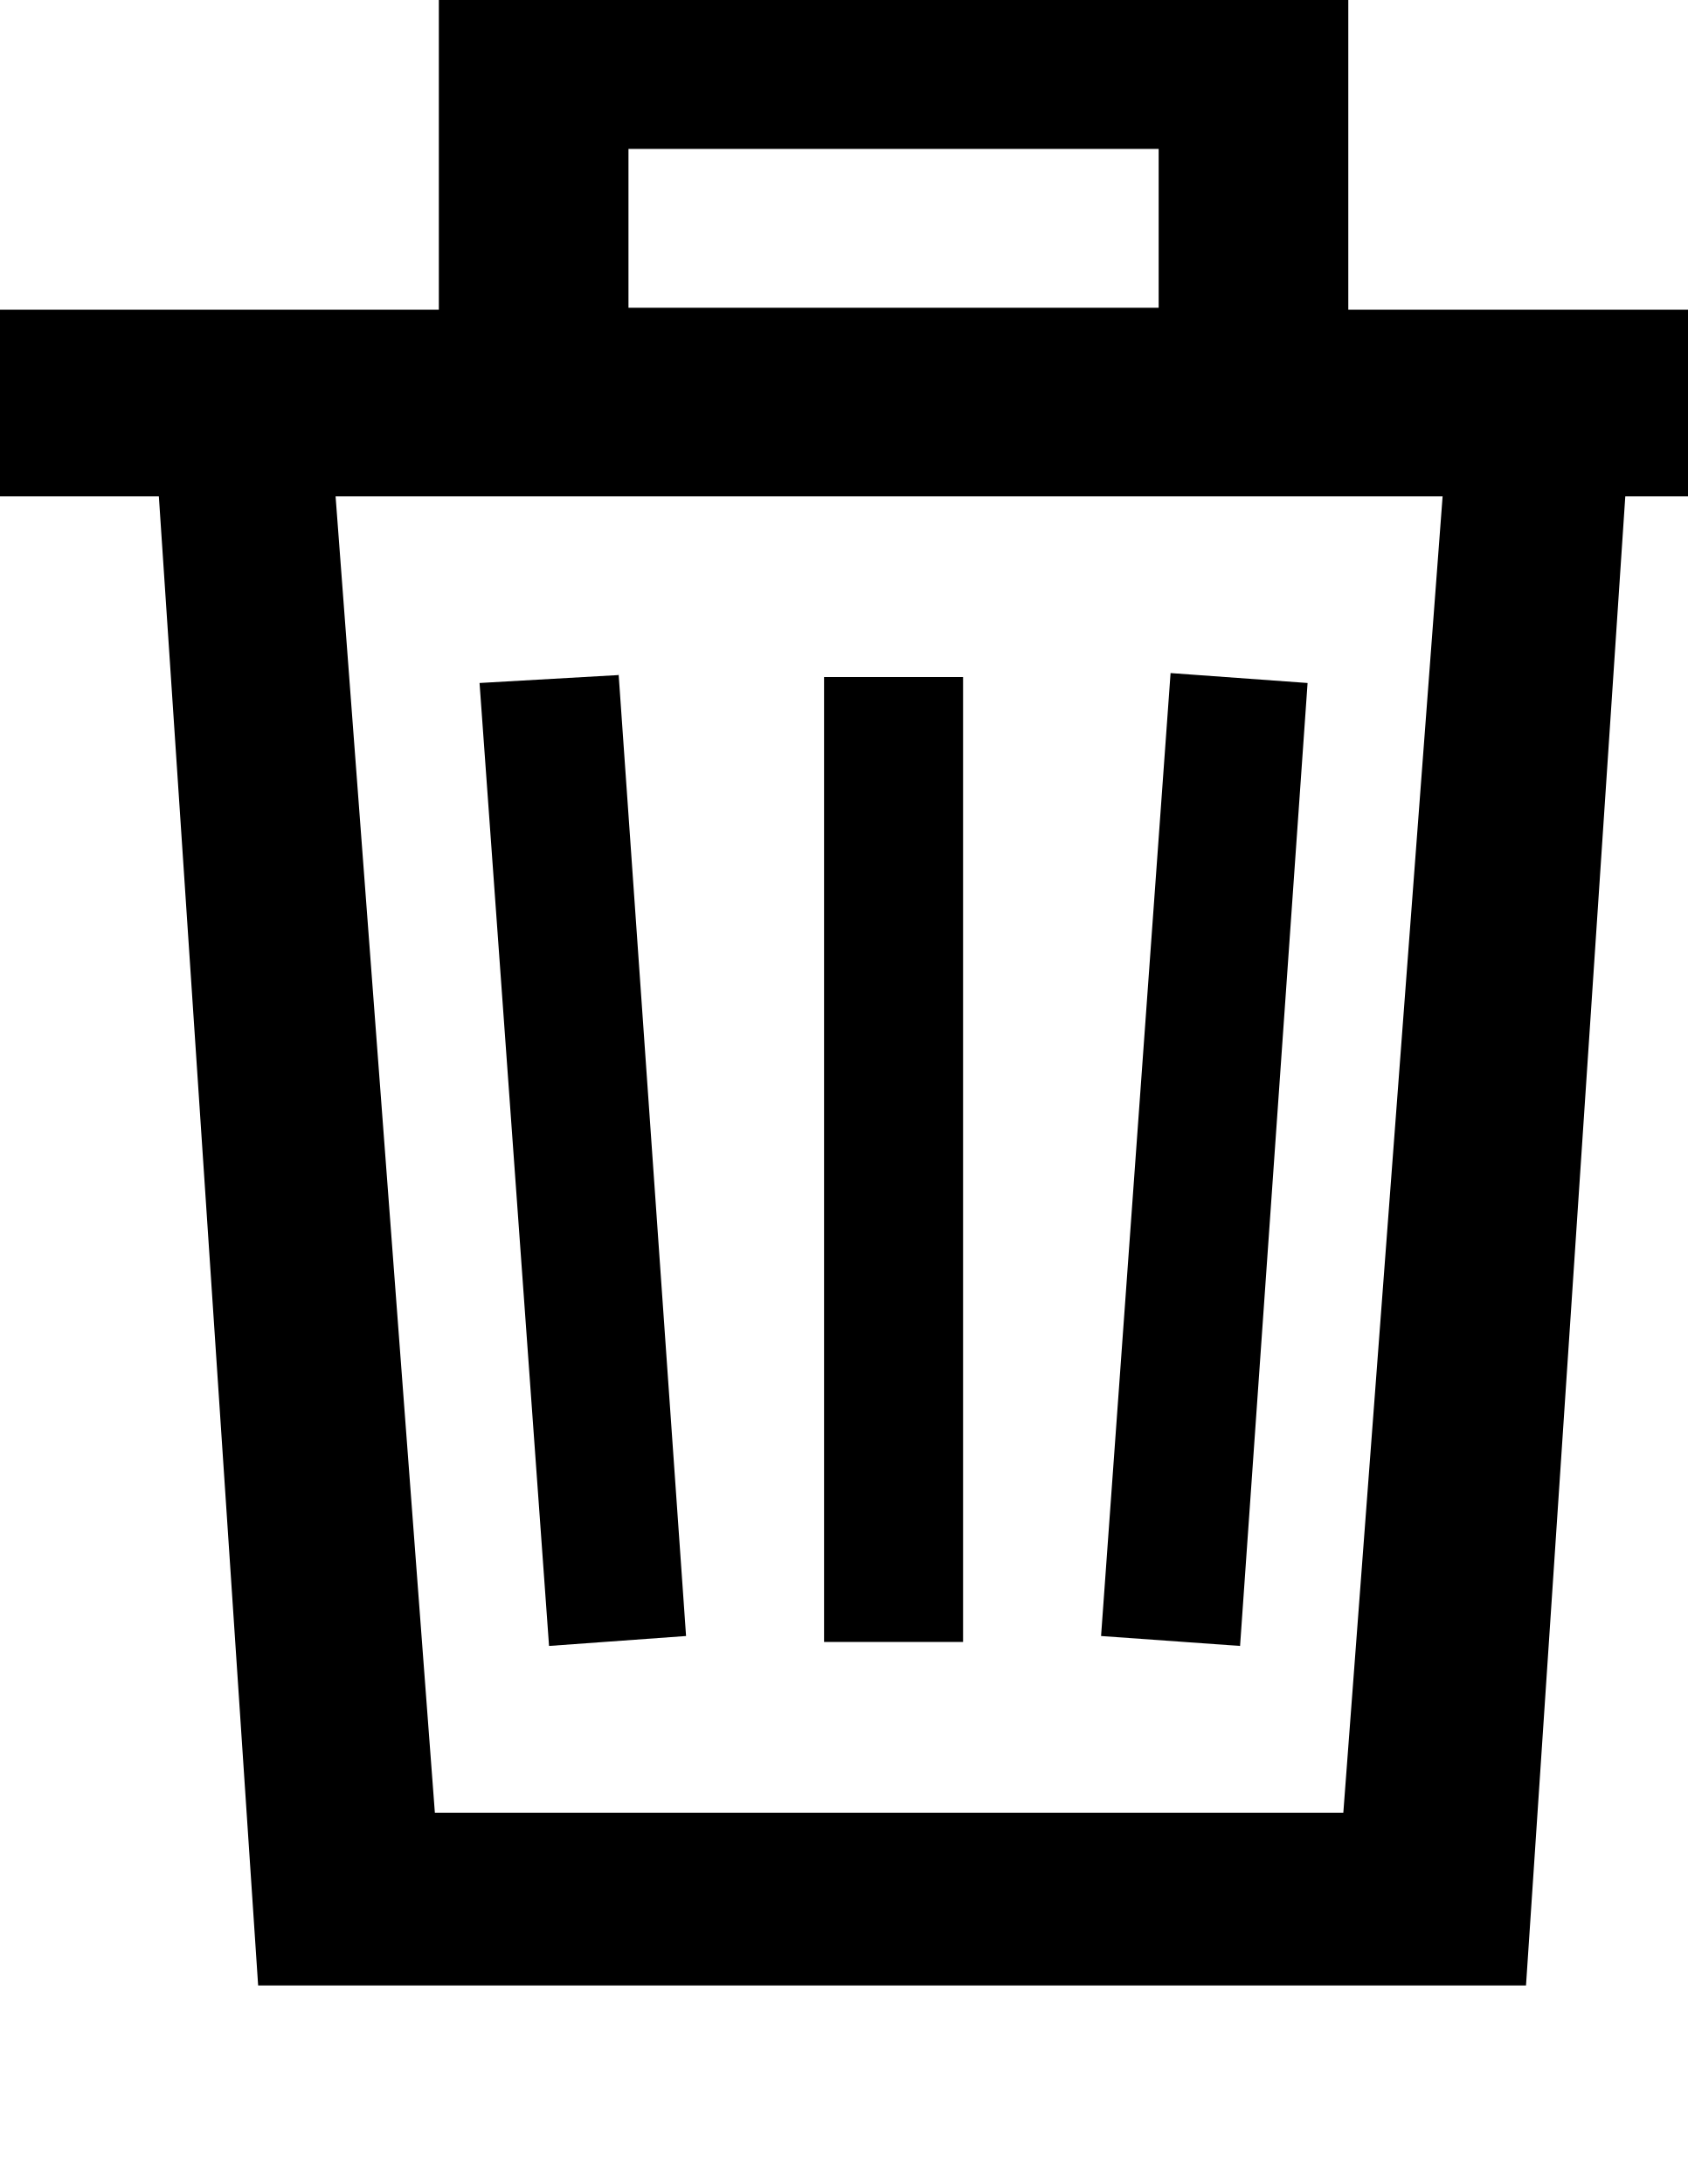
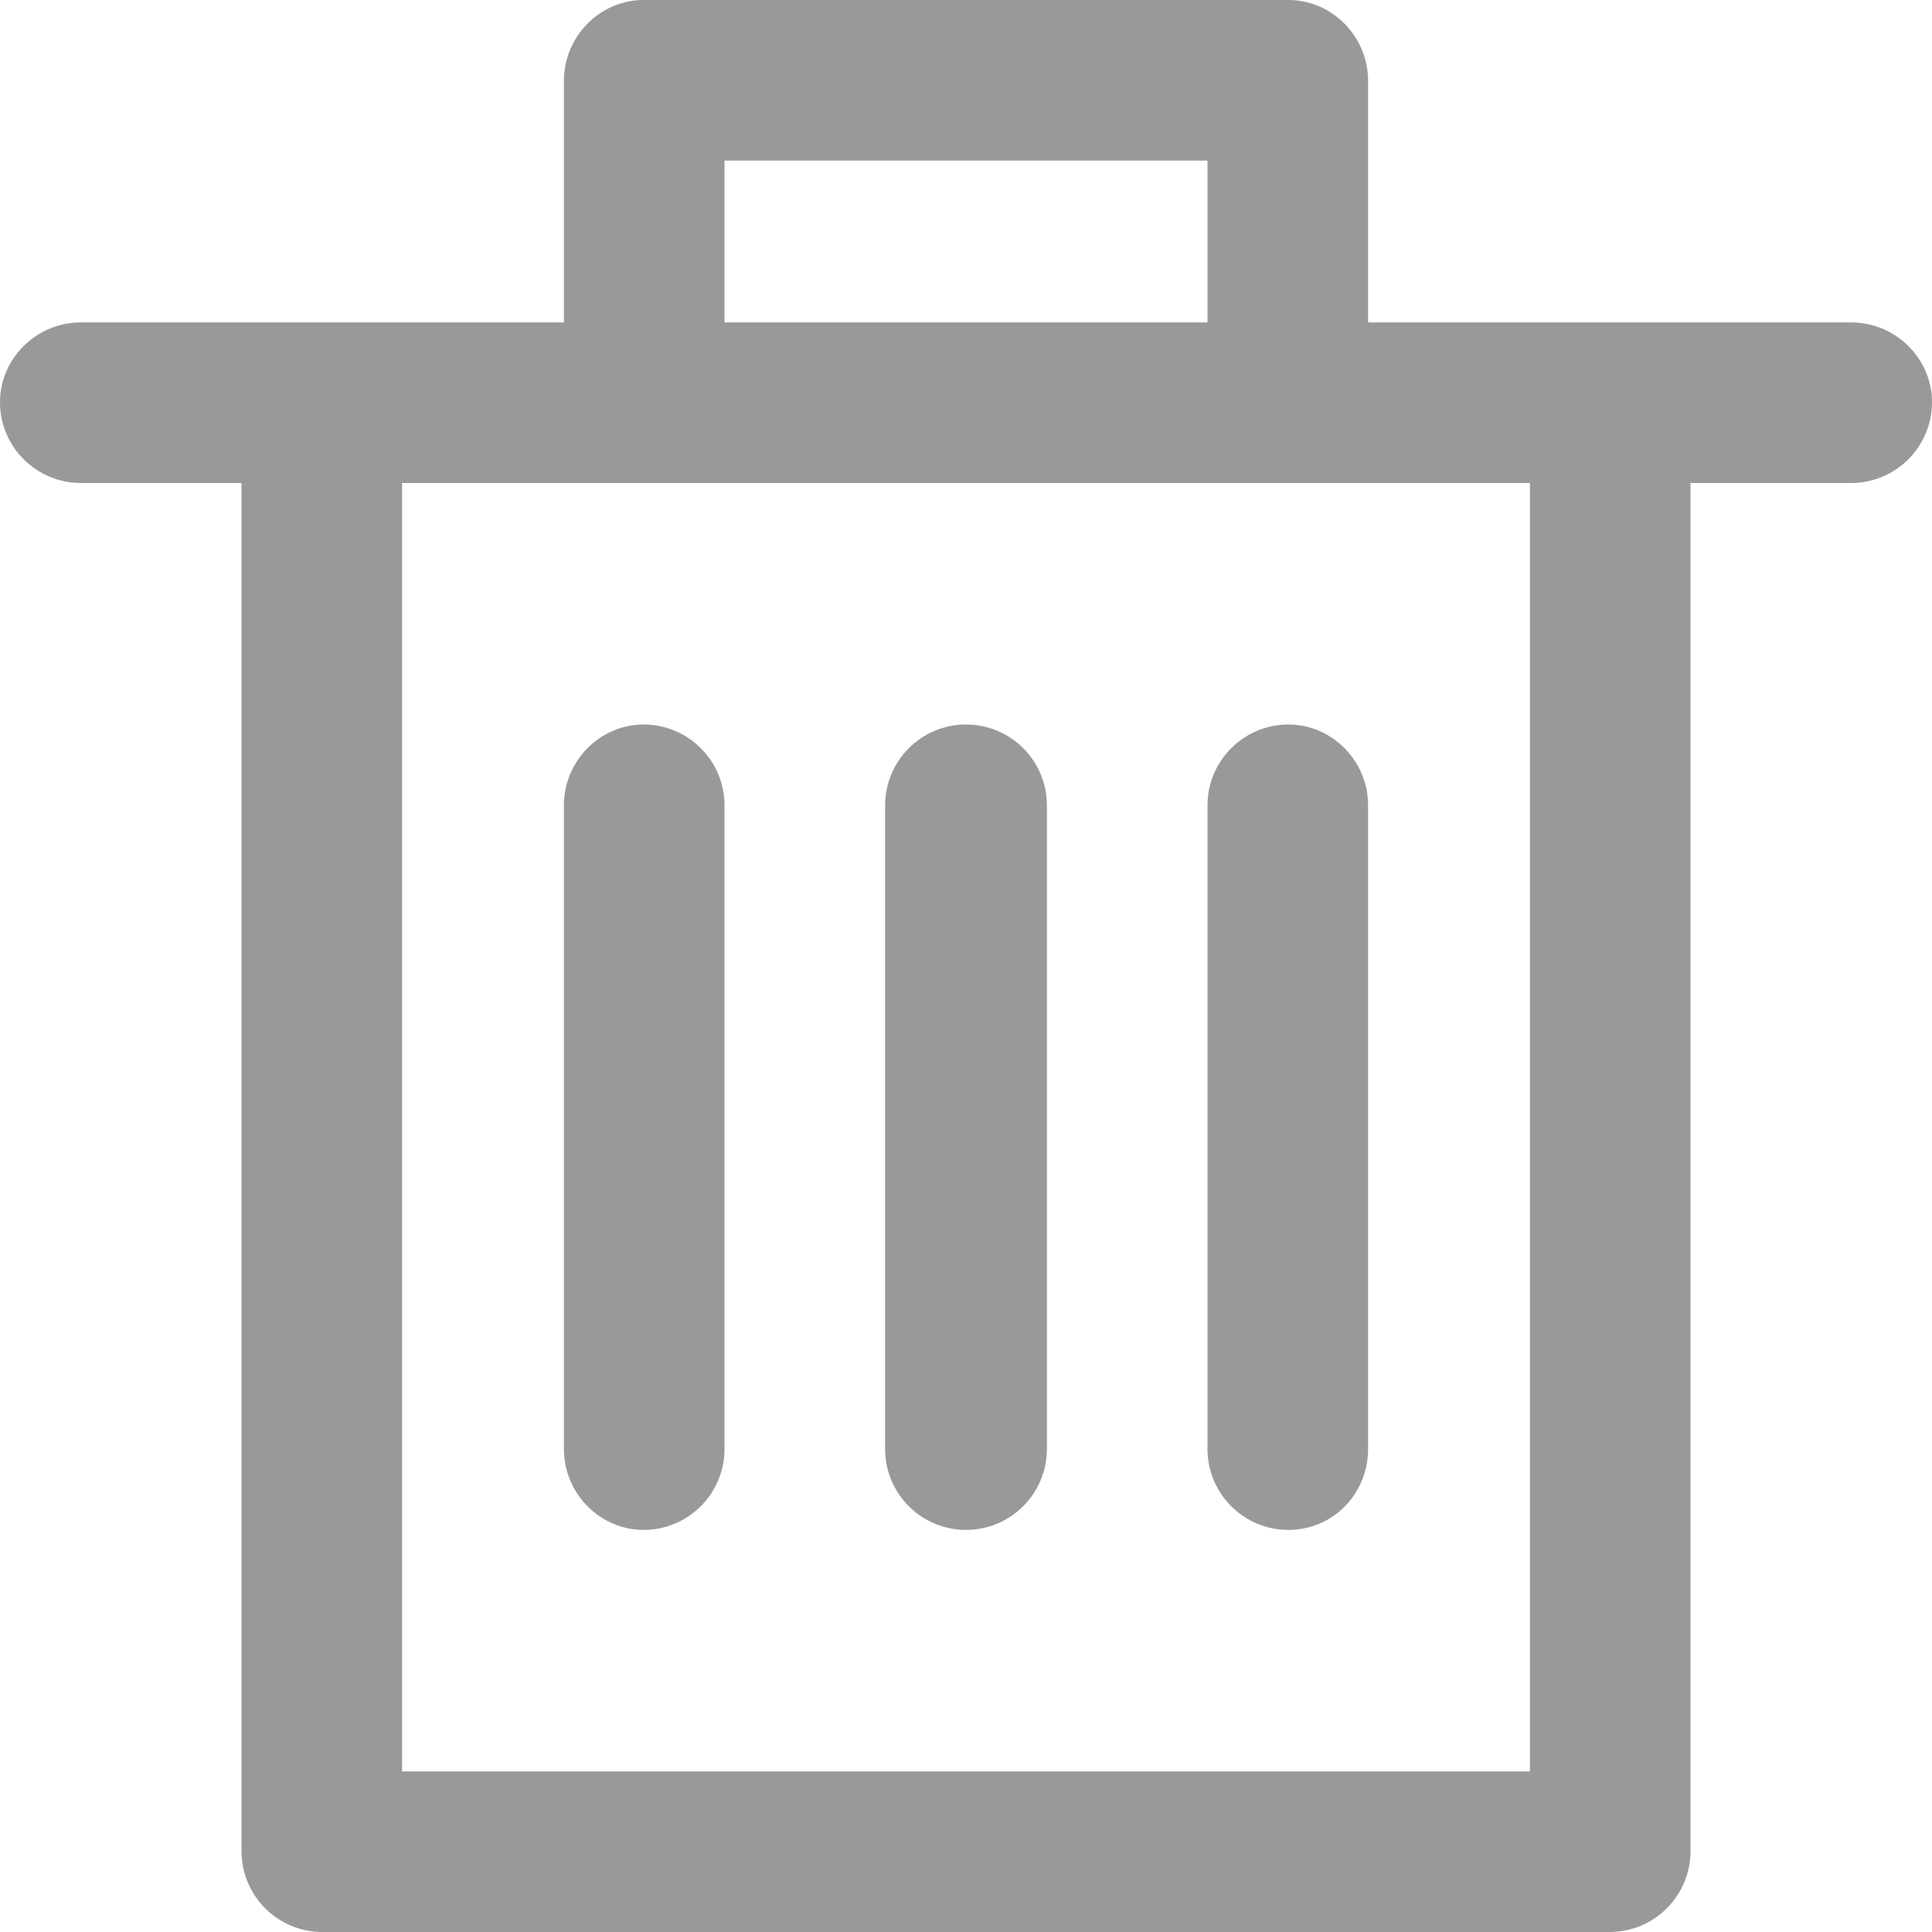
- <svg xmlns="http://www.w3.org/2000/svg" width="17" height="22" viewBox="0 0 17 22">
-   <path d="M13.58 3.12V0H4.42v3.12H0V5h1.6l1 15h12.77l1-15H18V3.12h-4.42zM6.33 1.5h5.34V3.1H6.33V1.5zm7.2 16.76H4.38L3.38 5h11.15l-1 13.26zM6.23 6.8l-1.4.08.7 9.7 1.38-.1-.68-9.7m6.94.1l-1.38-.1-.7 9.7 1.4.1.68-9.7M8.3 6.82h1.4v9.72H8.3V6.82z" stroke="transparent" />
+ <svg xmlns="http://www.w3.org/2000/svg" width="16" height="16" viewBox="0 0 16 16">
+   <g fill="#999" fill-rule="evenodd">
+     <path d="M12.67 14.67H3.33V4h9.34v10.67zM6 1.33h4v1.34H6V1.33zm9.33 1.34h-4v-2c0-.37-.3-.67-.66-.67H5.33c-.36 0-.66.3-.66.67v2h-4c-.37 0-.67.3-.67.66C0 3.7.3 4 .67 4H2v11.33c0 .37.3.67.67.67h10.66c.37 0 .67-.3.67-.67V4h1.33c.37 0 .67-.3.67-.67 0-.36-.3-.66-.67-.66z" />
+     <path d="M8 6c-.37 0-.67.3-.67.67V12c0 .37.3.67.67.67.37 0 .67-.3.67-.67V6.67C8.67 6.3 8.37 6 8 6M5.33 6c-.36 0-.66.3-.66.67V12c0 .37.3.67.66.67.37 0 .67-.3.67-.67V6.67C6 6.3 5.7 6 5.33 6M10 6.67V12c0 .37.3.67.67.67.37 0 .66-.3.66-.67V6.67c0-.37-.3-.67-.66-.67-.37 0-.67.3-.67.67" />
+   </g>
</svg>
